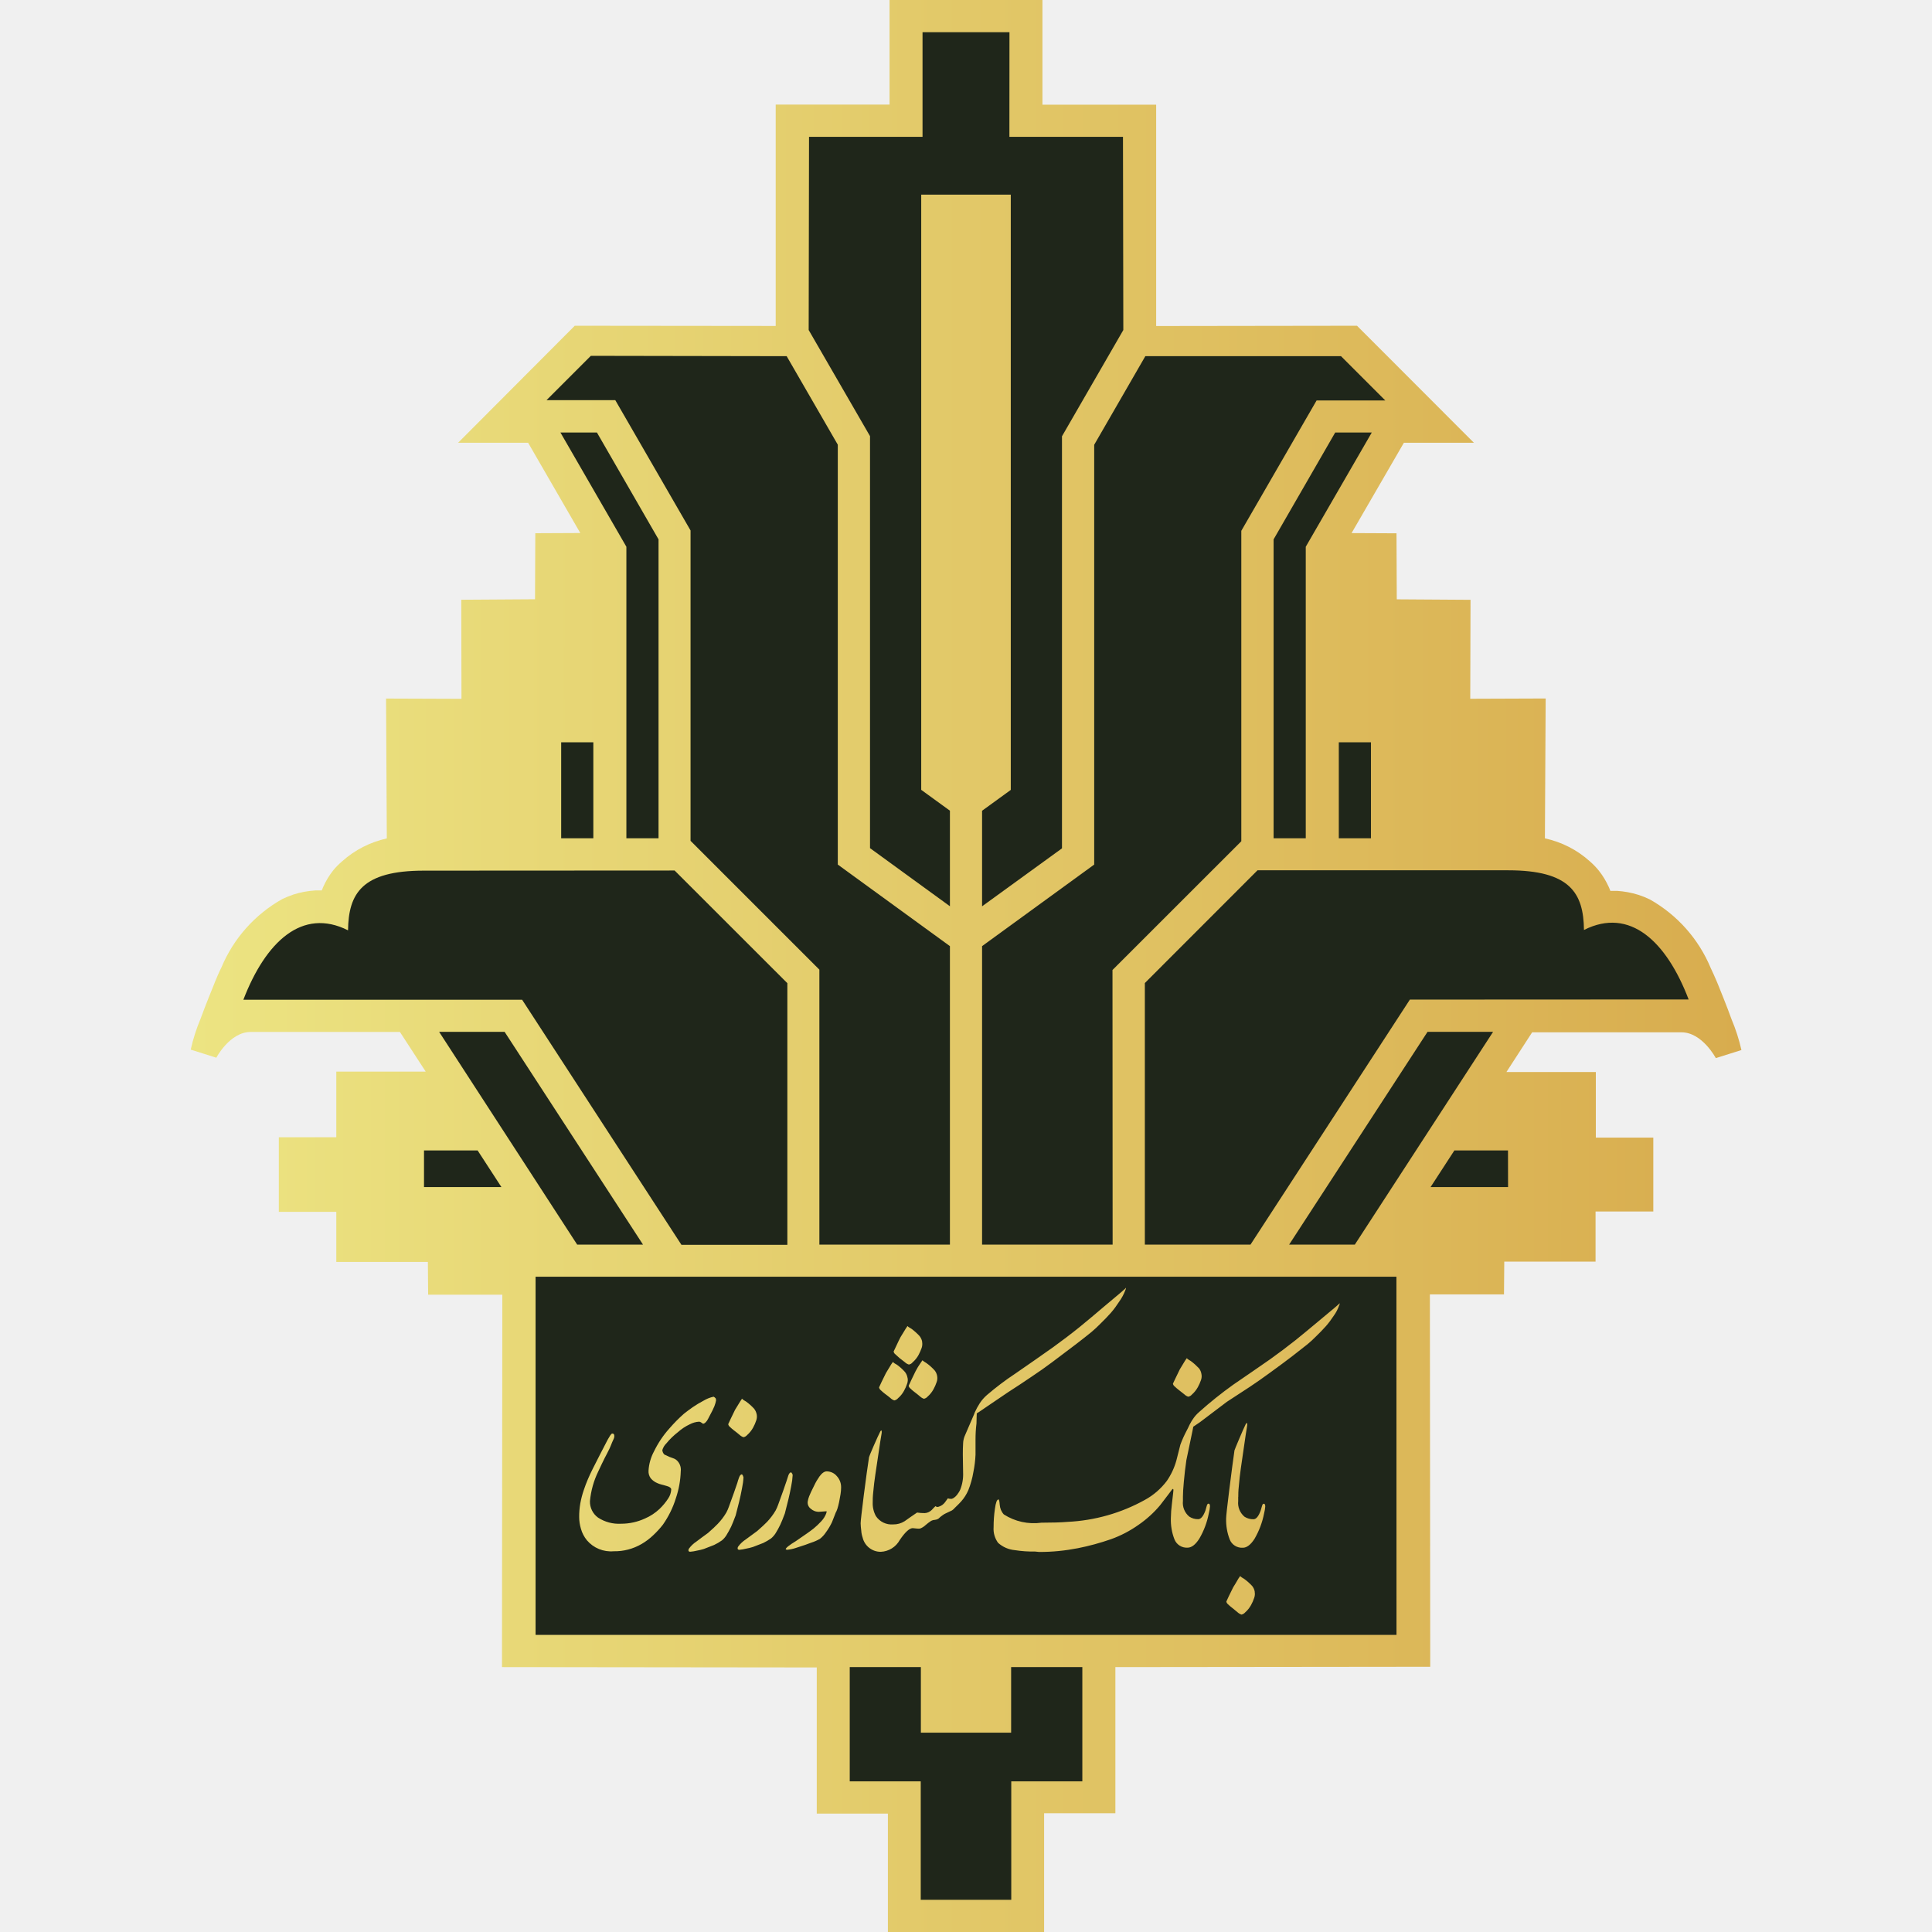
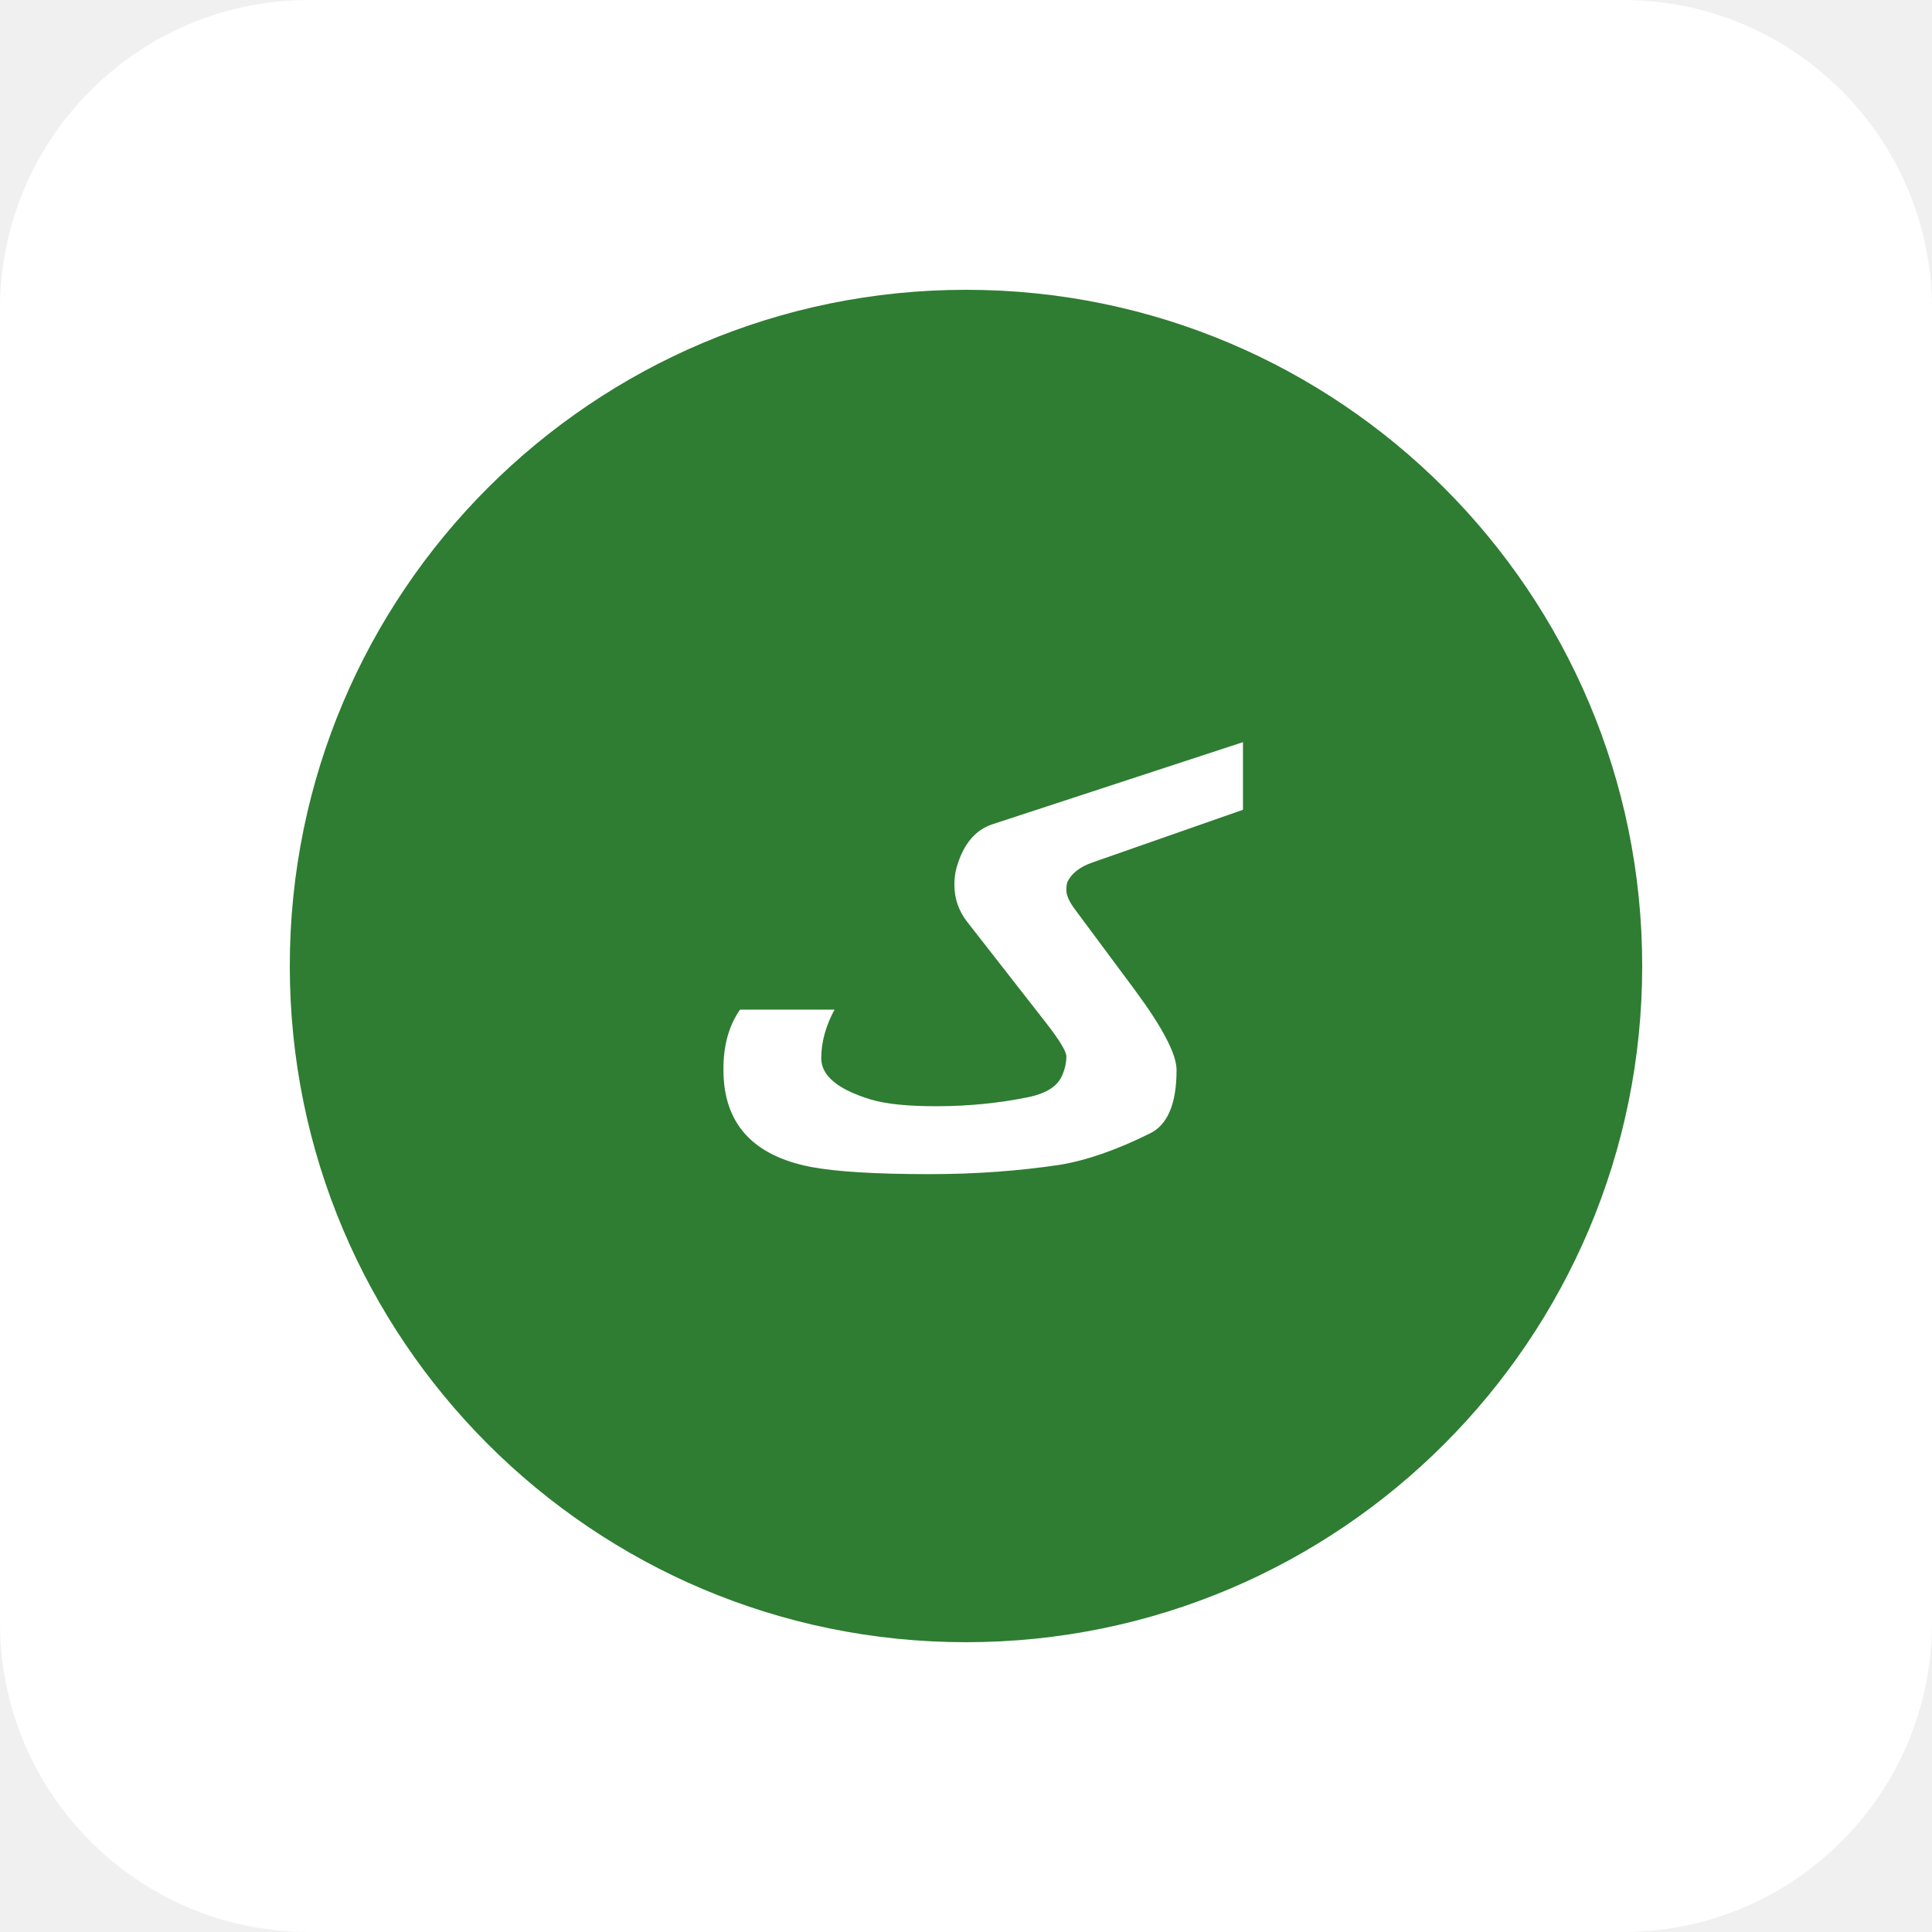
- <svg xmlns="http://www.w3.org/2000/svg" width="28" height="28" viewBox="0 0 28 28" fill="none">
-   <g id="Bank name=Keshavarzi">
-     <path id="Shape" fill-rule="evenodd" clip-rule="evenodd" d="M15.132 28H12.868V26.284H11.837V24.166L7.275 24.161L7.28 18.764H6.205L6.201 18.289H4.874V17.563H4.041V16.482H4.874V15.531H6.17L5.796 14.956H3.632C3.331 14.956 3.135 15.329 3.135 15.329L2.764 15.212C2.798 15.059 2.846 14.909 2.907 14.764C2.966 14.599 3.098 14.275 3.098 14.275L3.115 14.232C3.145 14.16 3.174 14.09 3.209 14.021C3.384 13.601 3.695 13.252 4.092 13.029C4.145 13.004 4.2 12.982 4.256 12.963C4.357 12.931 4.461 12.912 4.567 12.905C4.599 12.905 4.631 12.905 4.663 12.905L4.672 12.883L4.685 12.852C4.724 12.765 4.773 12.684 4.832 12.61C4.87 12.564 4.913 12.522 4.958 12.483C5.142 12.318 5.365 12.204 5.606 12.151L5.595 10.124L6.688 10.128L6.685 8.692L7.754 8.685L7.758 7.728L8.41 7.725L7.654 6.417H6.639L8.33 4.721L11.242 4.724V1.516H12.892V0H15.108V1.517H16.756V4.725L19.667 4.721L21.361 6.417H20.346L19.588 7.726L20.239 7.729L20.243 8.686L21.312 8.693L21.308 10.127L22.401 10.123L22.39 12.15C22.633 12.203 22.857 12.317 23.041 12.483C23.088 12.524 23.131 12.568 23.17 12.616C23.229 12.69 23.278 12.771 23.317 12.858L23.33 12.889L23.338 12.911C23.37 12.911 23.403 12.911 23.435 12.911C23.54 12.918 23.645 12.937 23.746 12.969C23.802 12.987 23.857 13.009 23.91 13.035C24.306 13.258 24.617 13.607 24.792 14.027C24.825 14.096 24.856 14.167 24.886 14.237L24.904 14.281C24.904 14.281 25.036 14.605 25.094 14.77C25.155 14.915 25.204 15.065 25.238 15.218L24.867 15.335C24.867 15.335 24.67 14.961 24.369 14.961H22.205L21.832 15.537H23.128V16.487H23.961V17.558H23.124V18.284H21.801L21.797 18.759H20.723L20.728 24.156L16.165 24.161V26.279H15.132V28Z" fill="url(#paint0_linear_1041_13606)" />
-     <path id="Shape_2" fill-rule="evenodd" clip-rule="evenodd" d="M14.656 27.533H13.344V25.817H12.315V24.161H13.346V25.111H14.654V24.161H15.686V25.817H14.656V27.533ZM20.239 23.694H7.762V18.503H20.238L20.239 23.694ZM18.184 23.071C18.189 23.099 18.187 23.129 18.177 23.157C18.165 23.193 18.15 23.228 18.131 23.262C18.109 23.302 18.08 23.338 18.046 23.368C18.032 23.384 18.013 23.396 17.992 23.4C17.97 23.392 17.95 23.38 17.933 23.364C17.909 23.343 17.883 23.323 17.856 23.301C17.836 23.286 17.816 23.269 17.798 23.251C17.785 23.241 17.776 23.227 17.773 23.211C17.789 23.176 17.802 23.149 17.81 23.131C17.838 23.072 17.859 23.029 17.873 23.003C17.898 22.964 17.923 22.922 17.948 22.878L17.973 22.842C17.981 22.849 17.989 22.856 17.998 22.862L18.031 22.882C18.074 22.913 18.113 22.948 18.148 22.986C18.168 23.011 18.18 23.039 18.185 23.07L18.184 23.071ZM15.059 22.492C15.247 22.493 15.435 22.474 15.62 22.438C15.783 22.406 15.944 22.362 16.102 22.307C16.244 22.256 16.378 22.186 16.502 22.098C16.618 22.018 16.724 21.922 16.814 21.814C16.839 21.781 16.878 21.731 16.931 21.661C16.956 21.626 16.974 21.603 16.985 21.589C16.997 21.575 16.999 21.578 17.002 21.581C17.006 21.585 17.007 21.591 17.006 21.597L17.002 21.641C17 21.665 16.993 21.717 16.984 21.796C16.975 21.865 16.97 21.935 16.969 22.004C16.966 22.108 16.983 22.212 17.021 22.309C17.051 22.386 17.128 22.435 17.211 22.43C17.269 22.43 17.326 22.386 17.381 22.3C17.448 22.186 17.494 22.062 17.519 21.933L17.53 21.881C17.533 21.865 17.535 21.849 17.536 21.832C17.536 21.805 17.529 21.792 17.515 21.792C17.501 21.792 17.495 21.804 17.488 21.828C17.482 21.852 17.475 21.874 17.47 21.892C17.439 21.975 17.404 22.017 17.365 22.017C17.319 22.018 17.274 22.005 17.236 21.98C17.169 21.925 17.134 21.838 17.144 21.752V21.689C17.144 21.641 17.148 21.57 17.157 21.475C17.166 21.369 17.179 21.264 17.194 21.16L17.282 20.739C17.286 20.718 17.29 20.697 17.294 20.677L17.391 20.611L17.781 20.316C17.893 20.244 18.004 20.171 18.115 20.098C18.211 20.034 18.305 19.968 18.398 19.9C18.548 19.791 18.661 19.707 18.736 19.649C18.836 19.572 18.907 19.516 18.949 19.482C18.991 19.447 19.032 19.41 19.072 19.369C19.122 19.321 19.17 19.271 19.216 19.22C19.257 19.173 19.295 19.122 19.329 19.07C19.363 19.024 19.389 18.973 19.408 18.919C19.414 18.909 19.416 18.898 19.416 18.887C19.416 18.892 19.312 18.98 19.104 19.152C18.995 19.244 18.885 19.334 18.774 19.424C18.654 19.519 18.532 19.611 18.407 19.7C18.23 19.823 18.052 19.946 17.873 20.068C17.701 20.191 17.536 20.323 17.379 20.464C17.342 20.496 17.309 20.533 17.283 20.575C17.278 20.582 17.273 20.589 17.269 20.596C17.25 20.628 17.233 20.661 17.218 20.695L17.199 20.732C17.164 20.798 17.133 20.866 17.107 20.937L17.049 21.166C17.02 21.271 16.973 21.372 16.911 21.462C16.825 21.576 16.716 21.671 16.59 21.739C16.247 21.929 15.865 22.037 15.473 22.056C15.378 22.064 15.252 22.068 15.094 22.068C14.903 22.094 14.71 22.052 14.548 21.948C14.513 21.91 14.493 21.861 14.489 21.81C14.485 21.757 14.479 21.731 14.471 21.731C14.448 21.731 14.431 21.777 14.419 21.868C14.406 21.956 14.4 22.044 14.4 22.133C14.394 22.214 14.417 22.294 14.465 22.36C14.533 22.421 14.618 22.458 14.709 22.466C14.805 22.481 14.903 22.488 15 22.486L15.059 22.492ZM10.775 21.408C10.773 21.462 10.765 21.516 10.754 21.569C10.74 21.643 10.726 21.709 10.712 21.765L10.662 21.962C10.634 22.037 10.612 22.091 10.596 22.126C10.575 22.169 10.552 22.21 10.527 22.251C10.509 22.279 10.488 22.304 10.462 22.325C10.427 22.35 10.389 22.372 10.349 22.391L10.2 22.449C10.167 22.459 10.135 22.467 10.101 22.473C10.069 22.481 10.037 22.486 10.004 22.489C9.99 22.489 9.981 22.485 9.978 22.475C9.976 22.463 9.979 22.451 9.987 22.441C10.016 22.402 10.051 22.369 10.092 22.342C10.149 22.299 10.205 22.257 10.261 22.217C10.325 22.161 10.372 22.117 10.402 22.085C10.45 22.035 10.492 21.98 10.527 21.92C10.541 21.894 10.553 21.866 10.563 21.838C10.578 21.797 10.602 21.73 10.636 21.636L10.686 21.491C10.691 21.47 10.7 21.444 10.711 21.413C10.722 21.383 10.736 21.367 10.753 21.367C10.764 21.378 10.771 21.392 10.774 21.407L10.775 21.408ZM13.825 21.863V21.866C13.884 21.809 13.918 21.774 13.929 21.761C13.973 21.712 14.008 21.656 14.034 21.596C14.068 21.511 14.092 21.424 14.107 21.334C14.124 21.251 14.134 21.167 14.138 21.083C14.138 21.013 14.138 20.939 14.138 20.862C14.138 20.785 14.142 20.707 14.152 20.629C14.152 20.556 14.156 20.512 14.156 20.492C14.156 20.489 14.156 20.485 14.156 20.483C14.165 20.478 14.176 20.471 14.189 20.463L14.312 20.379L14.61 20.177C14.727 20.102 14.842 20.026 14.955 19.949C15.055 19.883 15.152 19.814 15.247 19.743C15.403 19.626 15.519 19.538 15.597 19.479C15.701 19.399 15.775 19.34 15.819 19.304C15.862 19.268 15.905 19.228 15.948 19.184C16.001 19.133 16.052 19.08 16.101 19.025C16.145 18.974 16.185 18.919 16.221 18.863C16.258 18.812 16.287 18.757 16.309 18.699C16.315 18.688 16.318 18.675 16.319 18.663C16.319 18.669 16.21 18.762 15.991 18.944C15.878 19.041 15.763 19.137 15.647 19.232C15.523 19.332 15.395 19.429 15.265 19.523C15.081 19.653 14.897 19.782 14.712 19.909C14.569 20.003 14.433 20.107 14.303 20.218C14.264 20.252 14.23 20.291 14.201 20.334C14.173 20.378 14.148 20.423 14.127 20.47L14.12 20.487V20.49L13.979 20.817C13.966 20.85 13.959 20.885 13.958 20.921C13.955 20.966 13.954 21.019 13.954 21.079L13.958 21.34C13.962 21.425 13.948 21.51 13.916 21.59C13.904 21.617 13.887 21.642 13.869 21.666C13.855 21.683 13.839 21.698 13.821 21.71L13.796 21.722C13.776 21.724 13.756 21.722 13.737 21.715C13.723 21.735 13.709 21.755 13.695 21.773C13.673 21.802 13.643 21.824 13.608 21.835C13.591 21.844 13.571 21.841 13.558 21.828C13.539 21.846 13.52 21.864 13.504 21.883C13.477 21.91 13.441 21.927 13.403 21.929C13.366 21.929 13.328 21.927 13.291 21.921C13.229 21.963 13.169 22.004 13.111 22.046C13.061 22.078 13.003 22.094 12.944 22.093C12.845 22.101 12.749 22.055 12.694 21.972C12.661 21.911 12.645 21.842 12.648 21.773C12.648 21.741 12.648 21.691 12.656 21.621C12.664 21.537 12.673 21.454 12.686 21.371L12.757 20.895L12.774 20.793C12.779 20.773 12.78 20.752 12.778 20.731L12.761 20.739C12.736 20.788 12.703 20.861 12.661 20.957C12.62 21.053 12.597 21.106 12.595 21.117C12.575 21.244 12.55 21.428 12.519 21.668C12.489 21.909 12.473 22.045 12.473 22.077C12.474 22.113 12.477 22.148 12.482 22.184C12.484 22.218 12.491 22.252 12.502 22.284C12.531 22.405 12.64 22.491 12.765 22.49C12.88 22.485 12.985 22.42 13.04 22.319C13.118 22.204 13.181 22.147 13.228 22.147L13.287 22.153C13.302 22.155 13.319 22.155 13.334 22.153C13.364 22.142 13.392 22.124 13.415 22.102C13.439 22.081 13.464 22.062 13.491 22.044C13.509 22.034 13.528 22.028 13.549 22.027C13.567 22.025 13.584 22.02 13.599 22.011C13.621 21.99 13.64 21.974 13.658 21.962C13.672 21.951 13.687 21.942 13.704 21.934C13.719 21.928 13.75 21.913 13.797 21.89L13.823 21.87L13.825 21.863ZM10.375 20.291C10.378 20.282 10.377 20.273 10.371 20.265C10.363 20.255 10.353 20.247 10.342 20.242C10.29 20.253 10.241 20.273 10.196 20.3C10.142 20.328 10.091 20.359 10.041 20.393C9.989 20.43 9.945 20.462 9.912 20.489C9.836 20.556 9.765 20.628 9.699 20.705C9.61 20.804 9.536 20.916 9.478 21.035C9.432 21.121 9.405 21.216 9.399 21.313C9.396 21.354 9.408 21.394 9.432 21.426C9.458 21.456 9.491 21.48 9.528 21.495C9.546 21.503 9.566 21.51 9.586 21.515C9.603 21.519 9.63 21.526 9.669 21.538C9.708 21.549 9.728 21.566 9.728 21.588C9.725 21.634 9.71 21.679 9.684 21.717C9.648 21.773 9.605 21.824 9.557 21.87C9.496 21.927 9.425 21.974 9.348 22.007C9.24 22.057 9.122 22.083 9.003 22.083C8.884 22.09 8.766 22.059 8.667 21.994C8.591 21.939 8.547 21.849 8.55 21.755C8.564 21.605 8.605 21.459 8.671 21.324L8.721 21.218C8.755 21.148 8.78 21.097 8.797 21.067C8.827 21.009 8.847 20.968 8.855 20.944C8.863 20.92 8.878 20.889 8.895 20.851C8.901 20.838 8.904 20.824 8.903 20.81C8.903 20.787 8.893 20.776 8.874 20.776C8.865 20.776 8.855 20.786 8.842 20.806C8.829 20.827 8.818 20.846 8.807 20.865L8.711 21.05L8.59 21.288C8.54 21.387 8.496 21.489 8.461 21.594C8.439 21.658 8.422 21.723 8.41 21.789C8.399 21.855 8.393 21.921 8.394 21.988C8.394 22.044 8.403 22.101 8.419 22.155C8.436 22.217 8.466 22.274 8.506 22.323C8.602 22.436 8.747 22.495 8.894 22.482C9.036 22.485 9.176 22.448 9.298 22.377C9.36 22.341 9.417 22.298 9.469 22.248C9.519 22.201 9.565 22.151 9.607 22.097C9.689 21.98 9.753 21.851 9.795 21.714C9.838 21.588 9.862 21.456 9.866 21.323C9.874 21.259 9.849 21.196 9.799 21.156C9.786 21.146 9.771 21.139 9.756 21.134L9.704 21.115L9.628 21.08C9.611 21.063 9.601 21.04 9.599 21.016C9.61 20.979 9.63 20.945 9.658 20.918C9.708 20.857 9.764 20.803 9.826 20.755C9.877 20.709 9.935 20.671 9.997 20.642C10.039 20.62 10.084 20.607 10.131 20.604C10.14 20.604 10.15 20.608 10.158 20.613L10.189 20.634C10.206 20.634 10.225 20.619 10.247 20.589C10.253 20.581 10.269 20.551 10.295 20.5C10.317 20.461 10.336 20.421 10.354 20.379C10.365 20.351 10.373 20.321 10.379 20.291L10.375 20.291ZM12.116 21.912L12.058 22.06C12.033 22.113 12.003 22.163 11.968 22.21C11.945 22.245 11.916 22.276 11.883 22.302C11.843 22.325 11.802 22.343 11.758 22.357L11.671 22.389C11.626 22.403 11.581 22.418 11.537 22.433C11.494 22.448 11.449 22.457 11.403 22.461L11.387 22.453C11.387 22.434 11.437 22.394 11.537 22.333L11.699 22.221C11.727 22.202 11.757 22.179 11.791 22.153C11.83 22.121 11.866 22.087 11.9 22.05C11.934 22.015 11.961 21.972 11.977 21.926C11.977 21.918 11.979 21.91 11.981 21.902L11.873 21.91C11.826 21.912 11.782 21.895 11.748 21.864C11.717 21.84 11.701 21.801 11.706 21.762C11.71 21.735 11.717 21.71 11.727 21.685C11.738 21.656 11.763 21.602 11.802 21.525C11.823 21.48 11.849 21.437 11.877 21.397C11.913 21.348 11.948 21.324 11.982 21.324C12.038 21.325 12.091 21.349 12.127 21.392C12.169 21.437 12.191 21.496 12.19 21.557C12.19 21.589 12.187 21.621 12.182 21.653L12.167 21.737C12.163 21.761 12.157 21.79 12.148 21.824C12.141 21.853 12.132 21.882 12.119 21.91L12.116 21.912ZM11.488 21.377C11.485 21.431 11.478 21.484 11.467 21.537C11.453 21.612 11.439 21.677 11.425 21.734L11.375 21.933C11.347 22.008 11.325 22.063 11.308 22.098C11.288 22.14 11.265 22.182 11.24 22.222C11.222 22.25 11.2 22.275 11.175 22.296C11.139 22.321 11.102 22.343 11.062 22.362L10.912 22.42C10.88 22.43 10.848 22.438 10.814 22.444C10.782 22.452 10.749 22.458 10.716 22.461C10.702 22.461 10.694 22.456 10.691 22.447C10.689 22.435 10.692 22.422 10.699 22.413C10.729 22.373 10.765 22.339 10.806 22.312C10.863 22.27 10.919 22.228 10.975 22.188C11.039 22.132 11.086 22.088 11.117 22.056C11.164 22.006 11.206 21.951 11.241 21.891C11.255 21.865 11.267 21.837 11.277 21.809C11.292 21.767 11.316 21.7 11.35 21.607L11.4 21.462C11.406 21.44 11.414 21.415 11.425 21.384C11.436 21.353 11.45 21.338 11.467 21.338C11.477 21.349 11.485 21.362 11.488 21.377ZM17.946 21.694C17.946 21.662 17.946 21.61 17.954 21.538C17.961 21.452 17.971 21.366 17.983 21.281L18.054 20.792L18.071 20.687C18.076 20.666 18.077 20.645 18.075 20.623L18.058 20.631C18.033 20.682 18 20.757 17.958 20.856C17.916 20.955 17.894 21.009 17.891 21.02C17.872 21.151 17.847 21.341 17.816 21.588C17.785 21.835 17.77 21.974 17.77 22.006C17.767 22.11 17.784 22.213 17.822 22.311C17.852 22.388 17.929 22.436 18.012 22.431C18.07 22.431 18.127 22.387 18.182 22.301C18.248 22.187 18.295 22.063 18.32 21.934L18.331 21.882C18.334 21.866 18.336 21.85 18.337 21.834C18.337 21.807 18.33 21.793 18.316 21.793C18.302 21.793 18.296 21.805 18.289 21.829L18.27 21.894C18.24 21.976 18.205 22.018 18.166 22.018C18.12 22.019 18.075 22.006 18.037 21.982C17.97 21.926 17.935 21.84 17.945 21.753V21.695L17.946 21.694ZM10.967 20.5C10.972 20.529 10.97 20.558 10.96 20.586C10.948 20.622 10.933 20.657 10.914 20.691C10.892 20.731 10.863 20.767 10.829 20.797C10.815 20.814 10.796 20.825 10.775 20.829C10.753 20.822 10.733 20.809 10.716 20.793C10.691 20.771 10.664 20.751 10.637 20.73C10.617 20.715 10.597 20.698 10.579 20.68C10.566 20.671 10.557 20.656 10.554 20.64C10.57 20.605 10.583 20.579 10.591 20.56C10.619 20.502 10.639 20.459 10.653 20.432C10.678 20.392 10.704 20.35 10.729 20.308L10.754 20.271C10.761 20.279 10.77 20.286 10.779 20.292L10.812 20.312C10.854 20.342 10.893 20.377 10.929 20.416C10.948 20.44 10.961 20.469 10.967 20.5ZM13.152 19.967C13.147 19.936 13.134 19.907 13.115 19.883C13.08 19.844 13.041 19.809 12.998 19.778L12.965 19.759C12.956 19.753 12.948 19.746 12.94 19.739L12.915 19.775C12.89 19.818 12.865 19.859 12.84 19.899C12.826 19.926 12.805 19.969 12.777 20.027C12.769 20.046 12.756 20.073 12.74 20.107C12.743 20.123 12.752 20.138 12.765 20.148C12.783 20.166 12.803 20.182 12.823 20.198C12.85 20.218 12.877 20.238 12.903 20.26C12.919 20.276 12.939 20.289 12.961 20.296C12.982 20.292 13.002 20.28 13.015 20.264C13.05 20.234 13.079 20.198 13.101 20.158C13.12 20.124 13.135 20.089 13.147 20.053C13.157 20.025 13.159 19.996 13.153 19.967H13.152ZM13.582 19.943C13.587 19.972 13.585 20.002 13.575 20.029C13.563 20.065 13.548 20.1 13.529 20.134C13.507 20.174 13.479 20.21 13.444 20.24C13.43 20.257 13.411 20.268 13.39 20.272C13.368 20.265 13.348 20.252 13.331 20.236C13.306 20.214 13.279 20.194 13.252 20.173C13.232 20.158 13.212 20.141 13.194 20.123C13.181 20.113 13.172 20.099 13.169 20.083C13.186 20.049 13.198 20.021 13.206 20.003C13.226 19.96 13.247 19.917 13.268 19.875C13.29 19.832 13.315 19.791 13.344 19.75L13.369 19.714C13.376 19.722 13.385 19.728 13.394 19.734L13.427 19.755C13.469 19.785 13.508 19.82 13.544 19.859C13.564 19.883 13.577 19.912 13.582 19.943H13.582ZM17.412 19.913C17.418 19.942 17.416 19.972 17.406 20C17.394 20.036 17.378 20.071 17.36 20.104C17.338 20.144 17.309 20.18 17.275 20.21C17.261 20.227 17.242 20.238 17.221 20.242C17.198 20.235 17.179 20.222 17.162 20.206C17.137 20.185 17.11 20.164 17.083 20.144C17.062 20.128 17.043 20.111 17.024 20.093C17.011 20.084 17.002 20.069 16.999 20.053C17.016 20.018 17.029 19.992 17.037 19.973C17.065 19.915 17.085 19.872 17.099 19.845C17.124 19.805 17.149 19.763 17.174 19.721L17.2 19.684C17.207 19.692 17.216 19.699 17.225 19.705L17.258 19.725C17.3 19.756 17.339 19.791 17.375 19.829C17.395 19.853 17.407 19.882 17.412 19.913ZM13.365 19.447C13.36 19.416 13.346 19.387 13.327 19.363C13.291 19.324 13.252 19.289 13.21 19.258L13.177 19.238C13.168 19.233 13.159 19.226 13.152 19.218L13.127 19.255C13.102 19.297 13.076 19.339 13.051 19.379C13.037 19.406 13.016 19.448 12.989 19.507C12.981 19.526 12.968 19.553 12.951 19.587C12.954 19.603 12.963 19.618 12.976 19.627C12.993 19.644 13.013 19.661 13.034 19.68L13.114 19.742C13.13 19.758 13.15 19.769 13.172 19.776C13.194 19.772 13.213 19.761 13.226 19.744C13.261 19.714 13.29 19.678 13.312 19.638C13.33 19.605 13.345 19.57 13.358 19.533C13.367 19.506 13.369 19.476 13.364 19.447L13.365 19.447ZM11.401 5.162L12.142 6.445V12.53L13.767 13.712V18.038H11.875V14.053L10.008 12.186V7.688L8.917 5.799H7.921L8.563 5.157L11.401 5.162ZM9.777 12.616L11.411 14.249V18.041H9.876L7.567 14.489H3.527C3.849 13.651 4.379 13.148 5.044 13.483C5.051 12.95 5.244 12.618 6.143 12.618L9.777 12.616ZM7.313 14.954L9.319 18.038H8.365L6.364 14.954H7.313ZM16.125 18.038H14.233V13.712L15.858 12.53V6.446L16.599 5.162H19.435L20.077 5.804H19.081L17.99 7.693V12.192L16.123 14.058L16.125 18.038ZM20.433 14.487L18.123 18.038H16.592V14.247L18.225 12.613H21.857C22.757 12.613 22.95 12.945 22.956 13.478C23.623 13.141 24.153 13.646 24.473 14.485L20.433 14.487ZM18.683 18.038L20.689 14.954H21.639L19.635 18.038H18.683ZM7.267 17.204H6.145V16.673H6.922L7.267 17.204ZM21.856 17.204H20.733L21.078 16.673H21.855L21.856 17.204ZM14.629 1.983H16.275L16.28 4.783L15.391 6.323V12.295L14.233 13.135V11.75L14.649 11.448V2.821H13.351V11.447L13.767 11.749V13.134L12.609 12.292V6.321L11.72 4.783L11.725 1.983H13.37V0.467H14.63L14.629 1.983ZM8.133 12.149H8.599V10.758H8.133V12.149ZM9.078 12.149H9.544V7.817L8.651 6.268H8.122L9.078 7.924V12.149ZM19.403 12.149H19.869V10.758H19.403V12.149ZM18.924 12.149H18.458V7.817L19.351 6.268H19.881L18.924 7.924V12.149Z" fill="#1F261A" />
-   </g>
-   <defs>
-     <linearGradient id="paint0_linear_1041_13606" x1="25.238" y1="0" x2="2.764" y2="0" gradientUnits="userSpaceOnUse">
-       <stop stop-color="#D8AC4E" />
-       <stop offset="1" stop-color="#ECE482" />
-     </linearGradient>
-   </defs>
+ <svg xmlns="http://www.w3.org/2000/svg" viewBox="0 0 100 100" width="100" height="100">
+   <rect width="100" height="100" rx="16" fill="#ffffff" />
+   <circle cx="50" cy="50" r="35" fill="#2e7d32" />
+   <text x="50" y="50" font-family="sans-serif" font-size="28" font-weight="bold" fill="white" text-anchor="middle" dominant-baseline="central">ک</text>
</svg>
